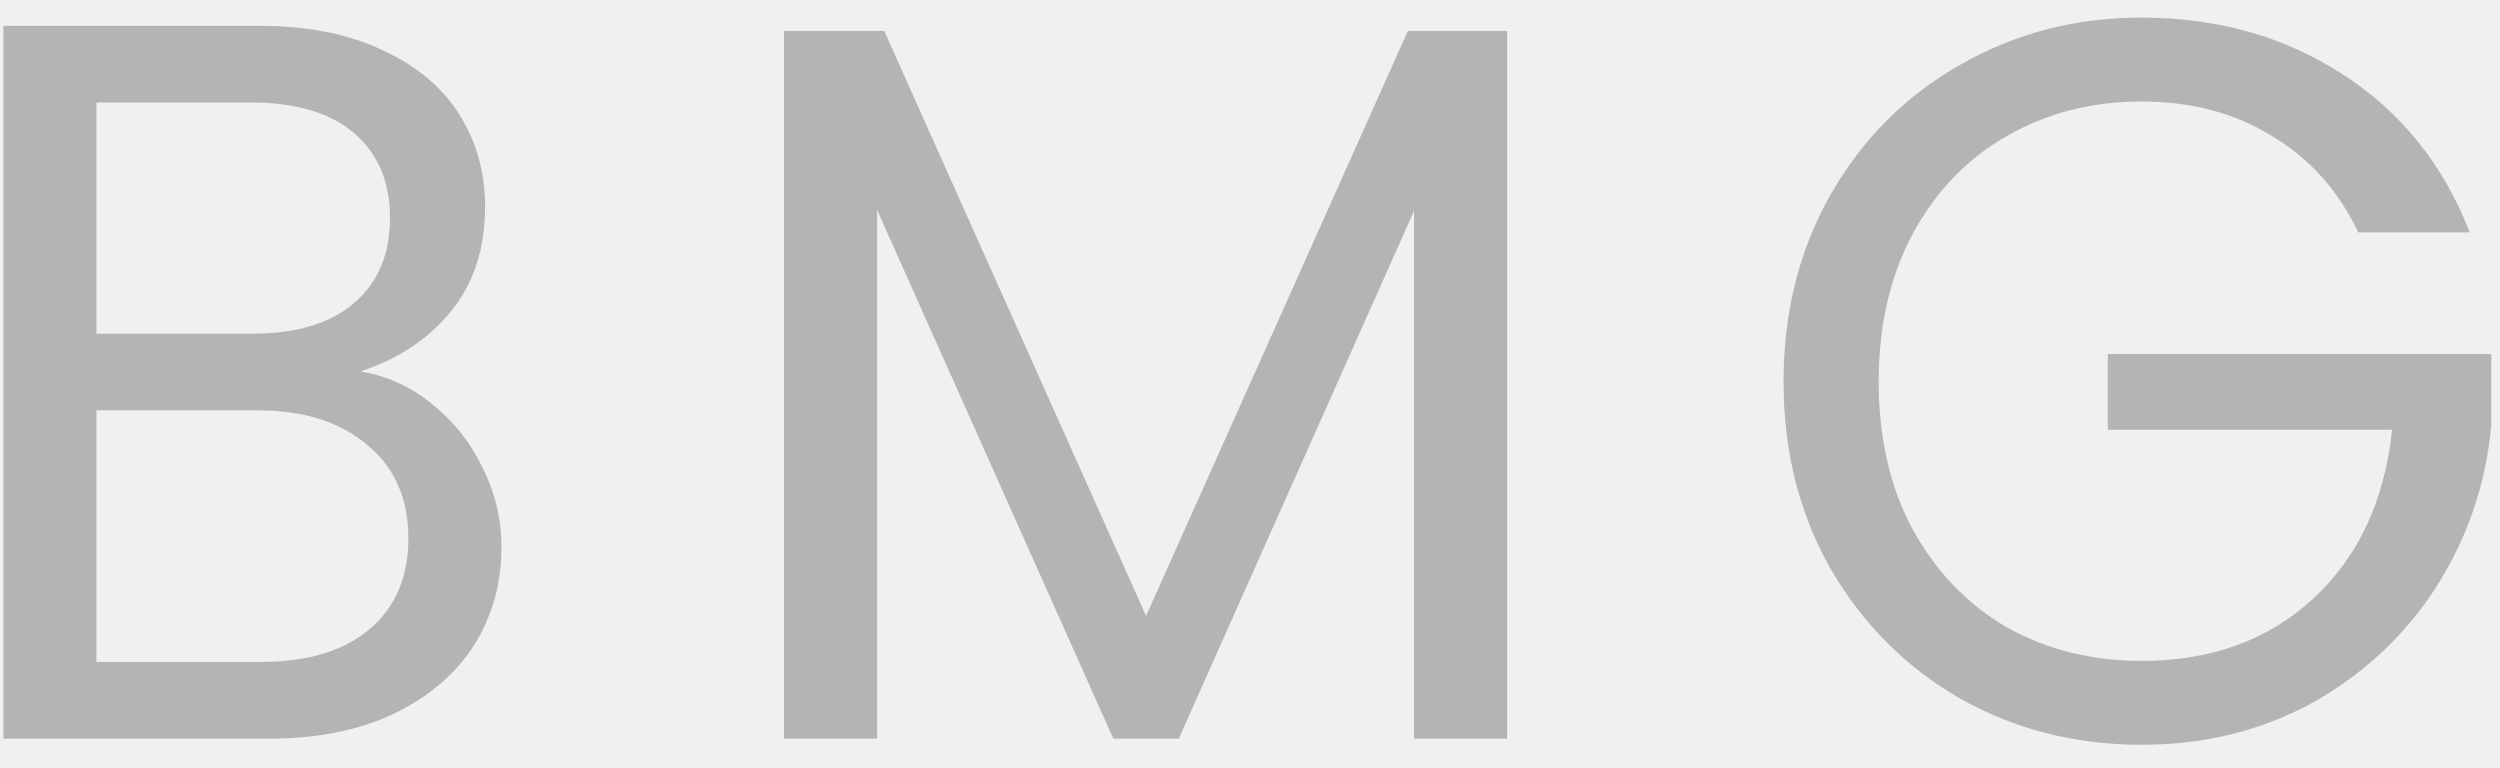
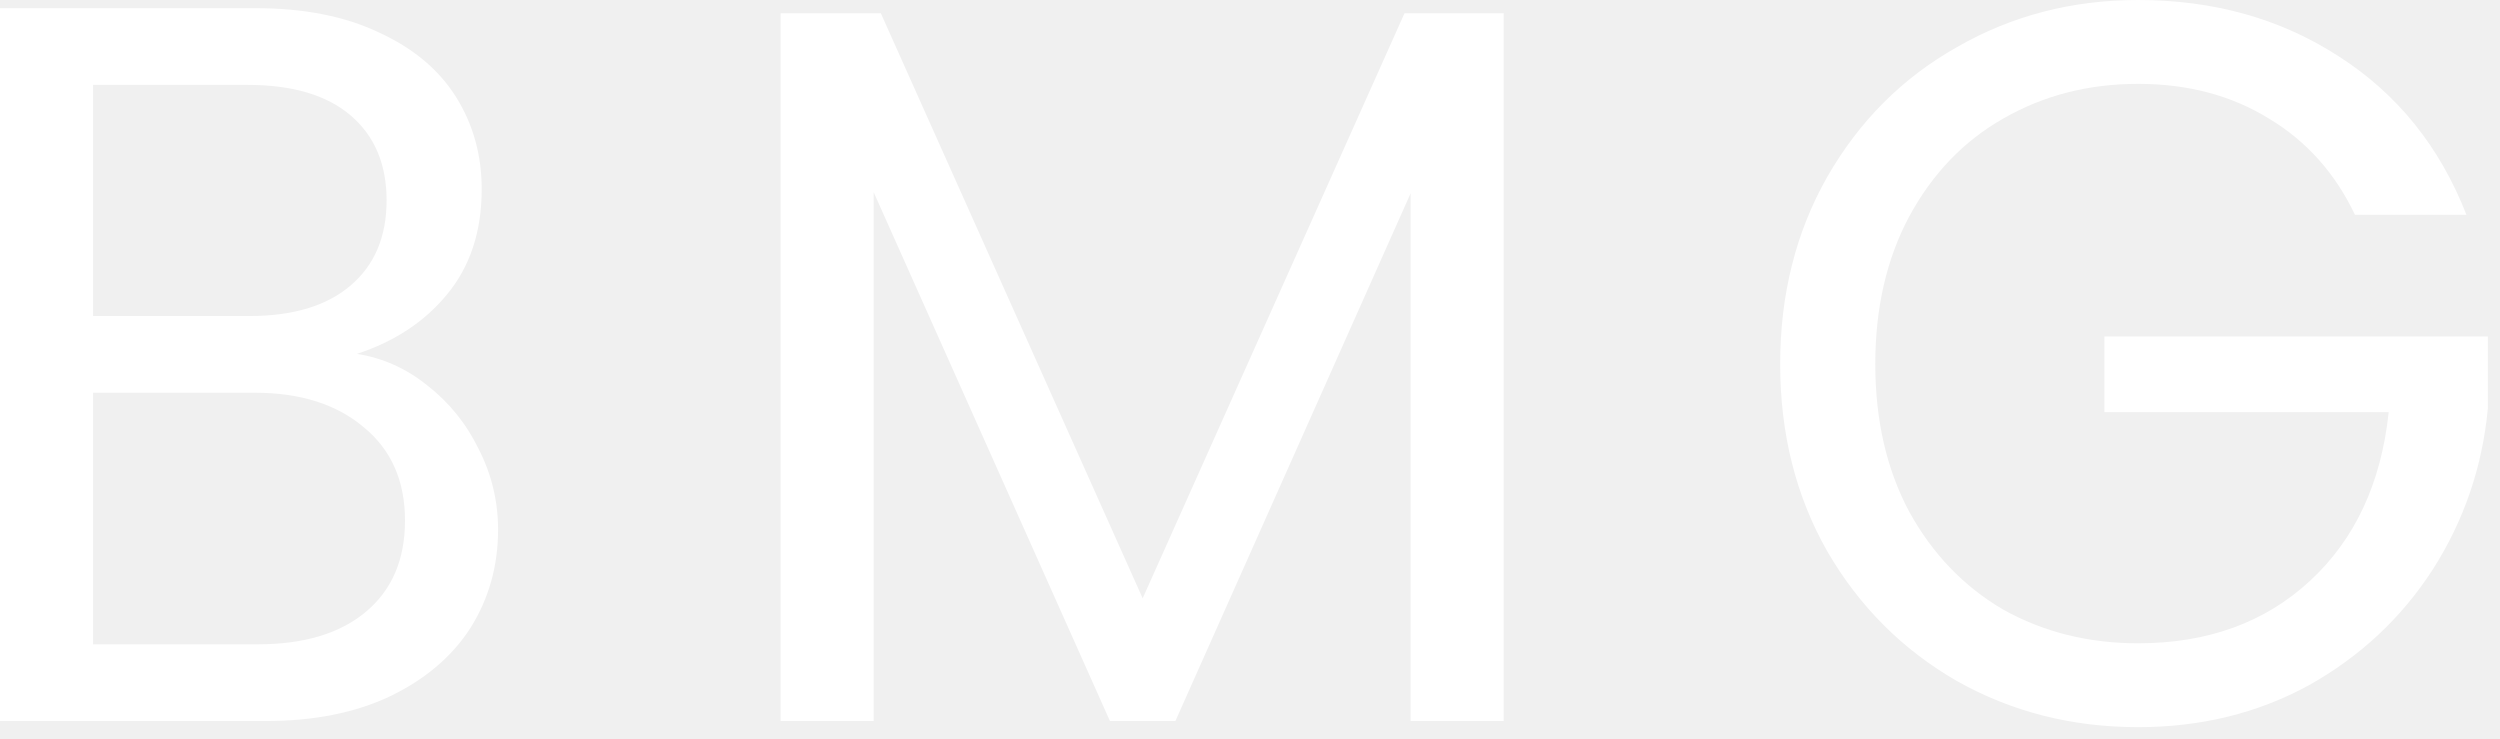
- <svg xmlns="http://www.w3.org/2000/svg" width="88" height="27" viewBox="0 0 88 27" fill="none">
-   <path d="M12.683 13.076C13.595 13.22 14.423 13.592 15.167 14.192C15.935 14.792 16.535 15.536 16.967 16.424C17.423 17.312 17.651 18.26 17.651 19.268C17.651 20.54 17.327 21.692 16.679 22.724C16.031 23.732 15.083 24.536 13.835 25.136C12.611 25.712 11.159 26 9.479 26H0.119V0.908H9.119C10.823 0.908 12.275 1.196 13.475 1.772C14.675 2.324 15.575 3.08 16.175 4.04C16.775 5 17.075 6.08 17.075 7.28C17.075 8.768 16.667 10.004 15.851 10.988C15.059 11.948 14.003 12.644 12.683 13.076ZM3.395 11.744H8.903C10.439 11.744 11.627 11.384 12.467 10.664C13.307 9.944 13.727 8.948 13.727 7.676C13.727 6.404 13.307 5.408 12.467 4.688C11.627 3.968 10.415 3.608 8.831 3.608H3.395V11.744ZM9.191 23.3C10.823 23.3 12.095 22.916 13.007 22.148C13.919 21.38 14.375 20.312 14.375 18.944C14.375 17.552 13.895 16.46 12.935 15.668C11.975 14.852 10.691 14.444 9.083 14.444H3.395V23.3H9.191Z" fill="black" fill-opacity="0.25" />
-   <path d="M53.049 1.088V26H49.773V7.424L41.493 26H39.189L30.873 7.388V26H27.597V1.088H31.125L40.341 21.68L49.557 1.088H53.049Z" fill="black" fill-opacity="0.25" />
-   <path d="M83.013 8.18C82.317 6.716 81.309 5.588 79.989 4.796C78.669 3.98 77.133 3.572 75.381 3.572C73.629 3.572 72.045 3.98 70.629 4.796C69.237 5.588 68.133 6.74 67.317 8.252C66.525 9.74 66.129 11.468 66.129 13.436C66.129 15.404 66.525 17.132 67.317 18.62C68.133 20.108 69.237 21.26 70.629 22.076C72.045 22.868 73.629 23.264 75.381 23.264C77.829 23.264 79.845 22.532 81.429 21.068C83.013 19.604 83.937 17.624 84.201 15.128H74.193V12.464H87.693V14.984C87.501 17.048 86.853 18.944 85.749 20.672C84.645 22.376 83.193 23.732 81.393 24.74C79.593 25.724 77.589 26.216 75.381 26.216C73.053 26.216 70.929 25.676 69.009 24.596C67.089 23.492 65.565 21.968 64.437 20.024C63.333 18.08 62.781 15.884 62.781 13.436C62.781 10.988 63.333 8.792 64.437 6.848C65.565 4.88 67.089 3.356 69.009 2.276C70.929 1.172 73.053 0.62 75.381 0.62C78.045 0.62 80.397 1.28 82.437 2.6C84.501 3.92 86.001 5.78 86.937 8.18H83.013Z" fill="black" fill-opacity="0.25" />
+ <svg xmlns="http://www.w3.org/2000/svg" width="88" height="26" viewBox="0 0 88 26" fill="none">
+   <path d="M12.564 12.456C13.476 12.6 14.304 12.972 15.048 13.572C15.816 14.172 16.416 14.916 16.848 15.804C17.304 16.692 17.532 17.64 17.532 18.648C17.532 19.92 17.208 21.072 16.56 22.104C15.912 23.112 14.964 23.916 13.716 24.516C12.492 25.092 11.04 25.38 9.36 25.38H0V0.288H9C10.704 0.288 12.156 0.576 13.356 1.152C14.556 1.704 15.456 2.46 16.056 3.42C16.656 4.38 16.956 5.46 16.956 6.66C16.956 8.148 16.548 9.384 15.732 10.368C14.94 11.328 13.884 12.024 12.564 12.456ZM3.276 11.124H8.784C10.32 11.124 11.508 10.764 12.348 10.044C13.188 9.324 13.608 8.328 13.608 7.056C13.608 5.784 13.188 4.788 12.348 4.068C11.508 3.348 10.296 2.988 8.712 2.988H3.276V11.124ZM9.072 22.68C10.704 22.68 11.976 22.296 12.888 21.528C13.8 20.76 14.256 19.692 14.256 18.324C14.256 16.932 13.776 15.84 12.816 15.048C11.856 14.232 10.572 13.824 8.964 13.824H3.276V22.68H9.072Z" fill="white" />
+   <path d="M52.93 0.468V25.38H49.654V6.804L41.374 25.38H39.07L30.754 6.768V25.38H27.478V0.468H31.006L40.222 21.06L49.438 0.468H52.93Z" fill="white" />
+   <path d="M82.894 7.56C82.198 6.096 81.19 4.968 79.87 4.176C78.55 3.36 77.014 2.952 75.262 2.952C73.51 2.952 71.926 3.36 70.51 4.176C69.118 4.968 68.014 6.12 67.198 7.632C66.406 9.12 66.01 10.848 66.01 12.816C66.01 14.784 66.406 16.512 67.198 18C68.014 19.488 69.118 20.64 70.51 21.456C71.926 22.248 73.51 22.644 75.262 22.644C77.71 22.644 79.726 21.912 81.31 20.448C82.894 18.984 83.818 17.004 84.082 14.508H74.074V11.844H87.574V14.364C87.382 16.428 86.734 18.324 85.63 20.052C84.526 21.756 83.074 23.112 81.274 24.12C79.474 25.104 77.47 25.596 75.262 25.596C72.934 25.596 70.81 25.056 68.89 23.976C66.97 22.872 65.446 21.348 64.318 19.404C63.214 17.46 62.662 15.264 62.662 12.816C62.662 10.368 63.214 8.172 64.318 6.228C65.446 4.26 66.97 2.736 68.89 1.656C70.81 0.552 72.934 0 75.262 0C77.926 0 80.278 0.66 82.318 1.98C84.382 3.3 85.882 5.16 86.818 7.56H82.894Z" fill="white" />
</svg>
